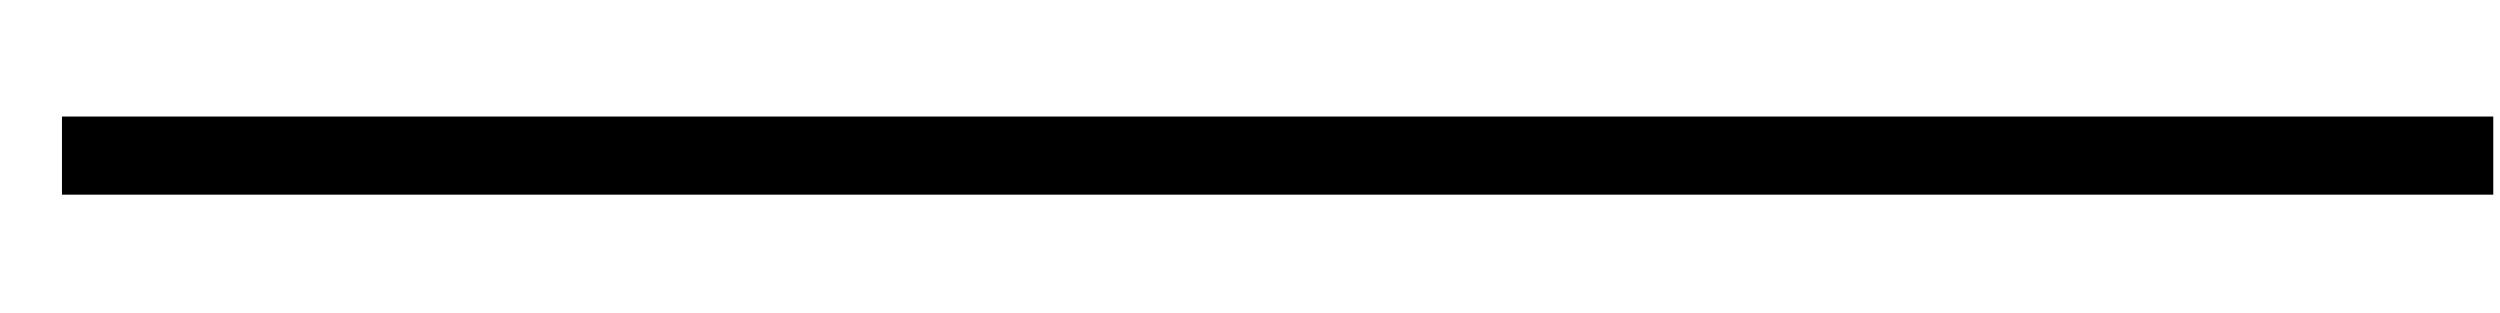
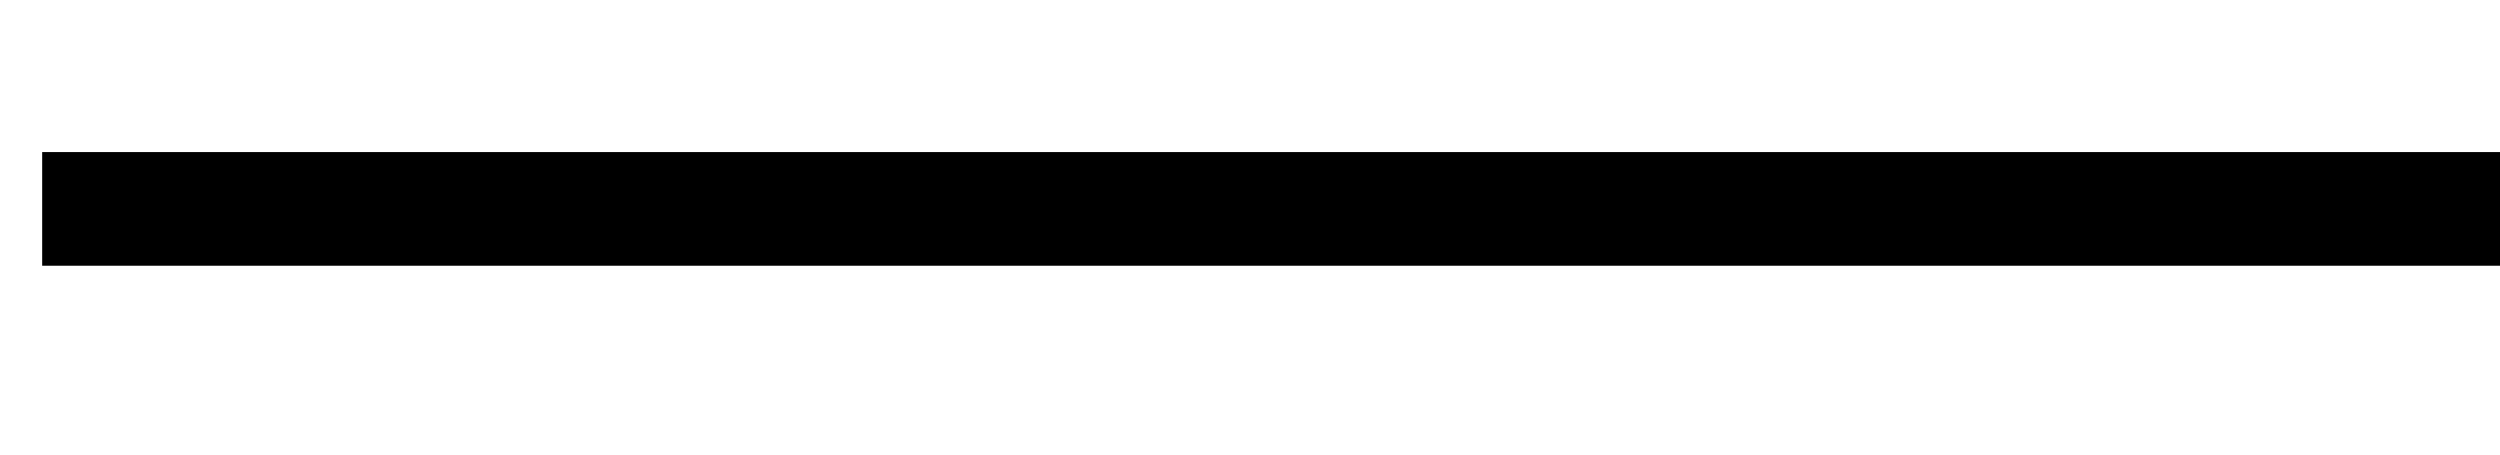
- <svg xmlns="http://www.w3.org/2000/svg" version="1.1" width="64px" height="8px" viewBox="618 3836  64 8">
-   <g transform="matrix(-0.6908578 0.7229907 -0.7229907 -0.6908578 3875.342 6022.95 )">
-     <path d="M 628 3817  L 671 3862  " stroke-width="2" stroke="#000000" fill="none" />
+ <svg xmlns="http://www.w3.org/2000/svg" version="1.1" width="44px" height="8px" viewBox="620 3796  44 8">
+   <g transform="matrix(-0.6469774 -0.7625091 0.7625091 -0.6469774 -1840.175 6748.045 )">
+     <path d="M 628 3817  L 656 3784  " stroke-width="2" stroke="#000000" fill="none" />
  </g>
</svg>
